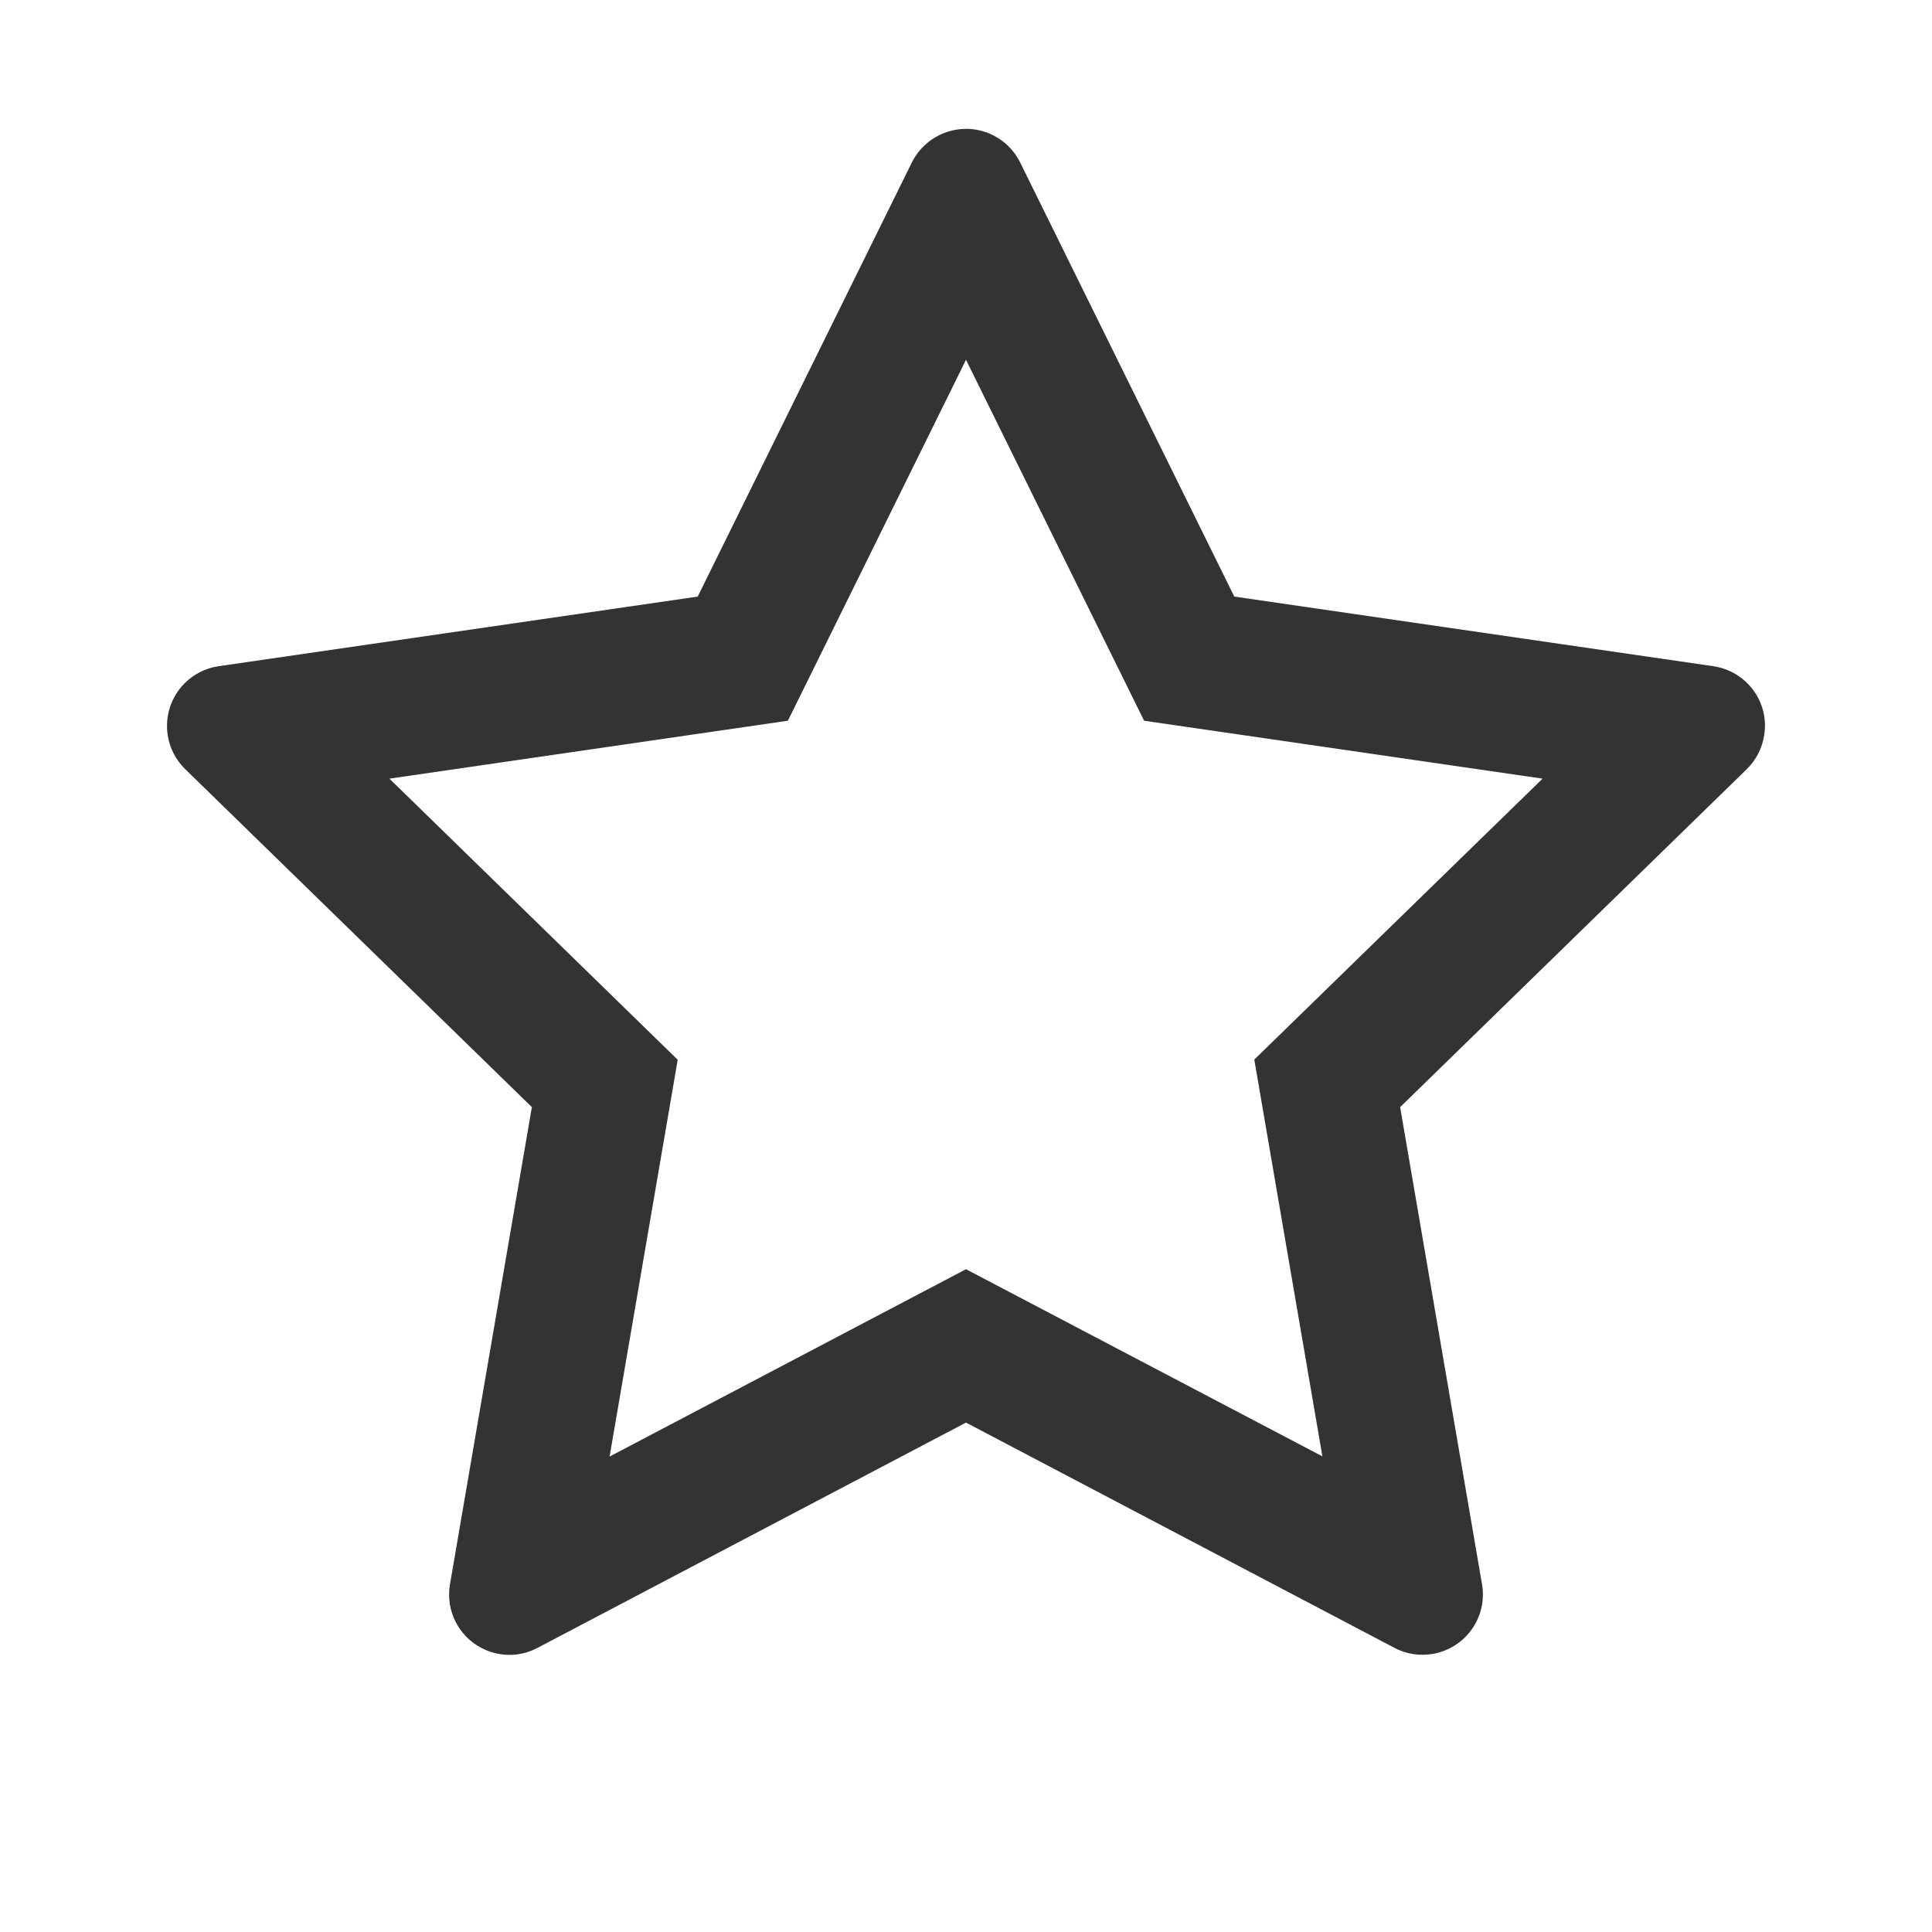
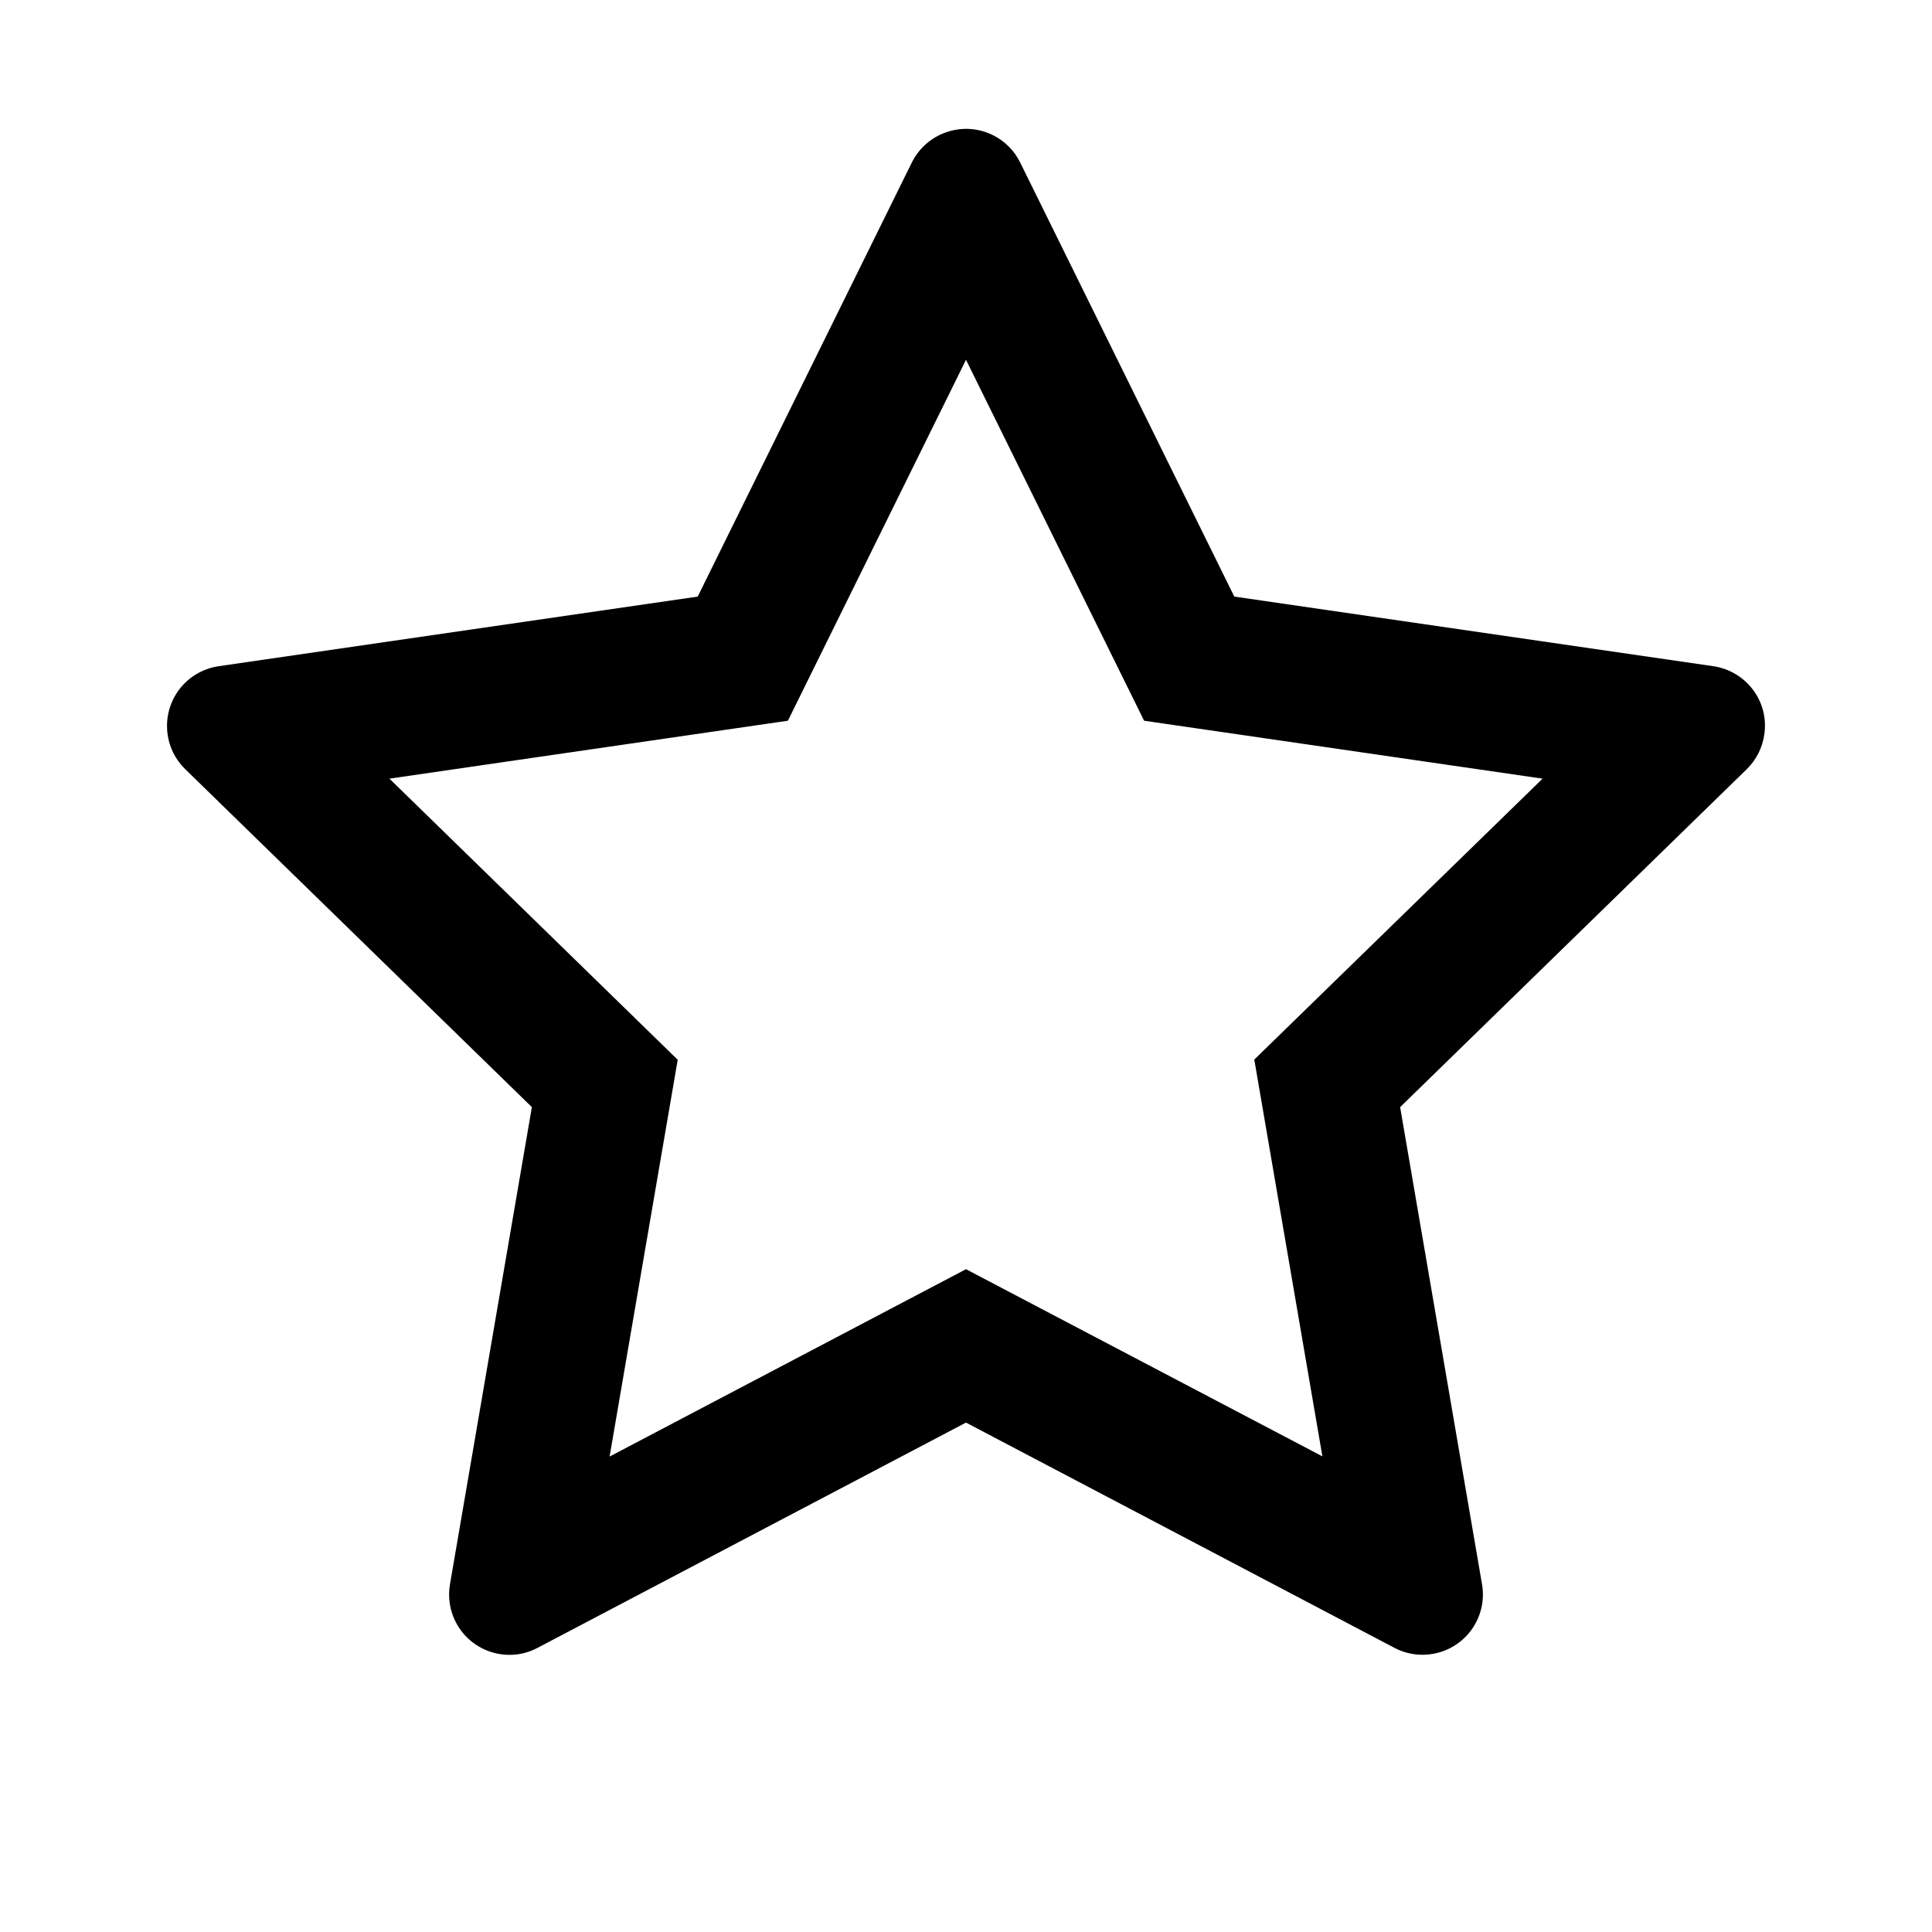
<svg xmlns="http://www.w3.org/2000/svg" class="icon" width="200px" height="200.00px" viewBox="0 0 1024 1024" version="1.1">
-   <path fill="#333333" d="M908.1 353.1l-253.9-36.9L540.7 86.1c-3.1-6.3-8.2-11.4-14.5-14.5-15.8-7.8-35-1.3-42.9 14.5L369.8 316.2l-253.9 36.9c-7 1-13.4 4.3-18.3 9.3-12.3 12.7-12.1 32.9 0.6 45.3l183.7 179.1-43.4 252.9c-1.2 6.9-0.1 14.1 3.2 20.3 8.2 15.6 27.6 21.7 43.2 13.4L512 754l227.1 119.4c6.2 3.3 13.4 4.4 20.3 3.2 17.4-3 29.1-19.5 26.1-36.9l-43.4-252.9 183.7-179.1c5-4.9 8.3-11.3 9.3-18.3 2.7-17.5-9.5-33.7-27-36.3zM664.8 561.6l36.1 210.3L512 672.7 323.1 772l36.1-210.3-152.8-149L417.6 382 512 190.7 606.4 382l211.2 30.7-152.8 148.9z" />
+   <path d="M908.1 353.1l-253.9-36.9L540.7 86.1c-3.1-6.3-8.2-11.4-14.5-14.5-15.8-7.8-35-1.3-42.9 14.5L369.8 316.2l-253.9 36.9c-7 1-13.4 4.3-18.3 9.3-12.3 12.7-12.1 32.9 0.6 45.3l183.7 179.1-43.4 252.9c-1.2 6.9-0.1 14.1 3.2 20.3 8.2 15.6 27.6 21.7 43.2 13.4L512 754l227.1 119.4c6.2 3.3 13.4 4.4 20.3 3.2 17.4-3 29.1-19.5 26.1-36.9l-43.4-252.9 183.7-179.1c5-4.9 8.3-11.3 9.3-18.3 2.7-17.5-9.5-33.7-27-36.3zM664.8 561.6l36.1 210.3L512 672.7 323.1 772l36.1-210.3-152.8-149L417.6 382 512 190.7 606.4 382l211.2 30.7-152.8 148.9z" />
</svg>
